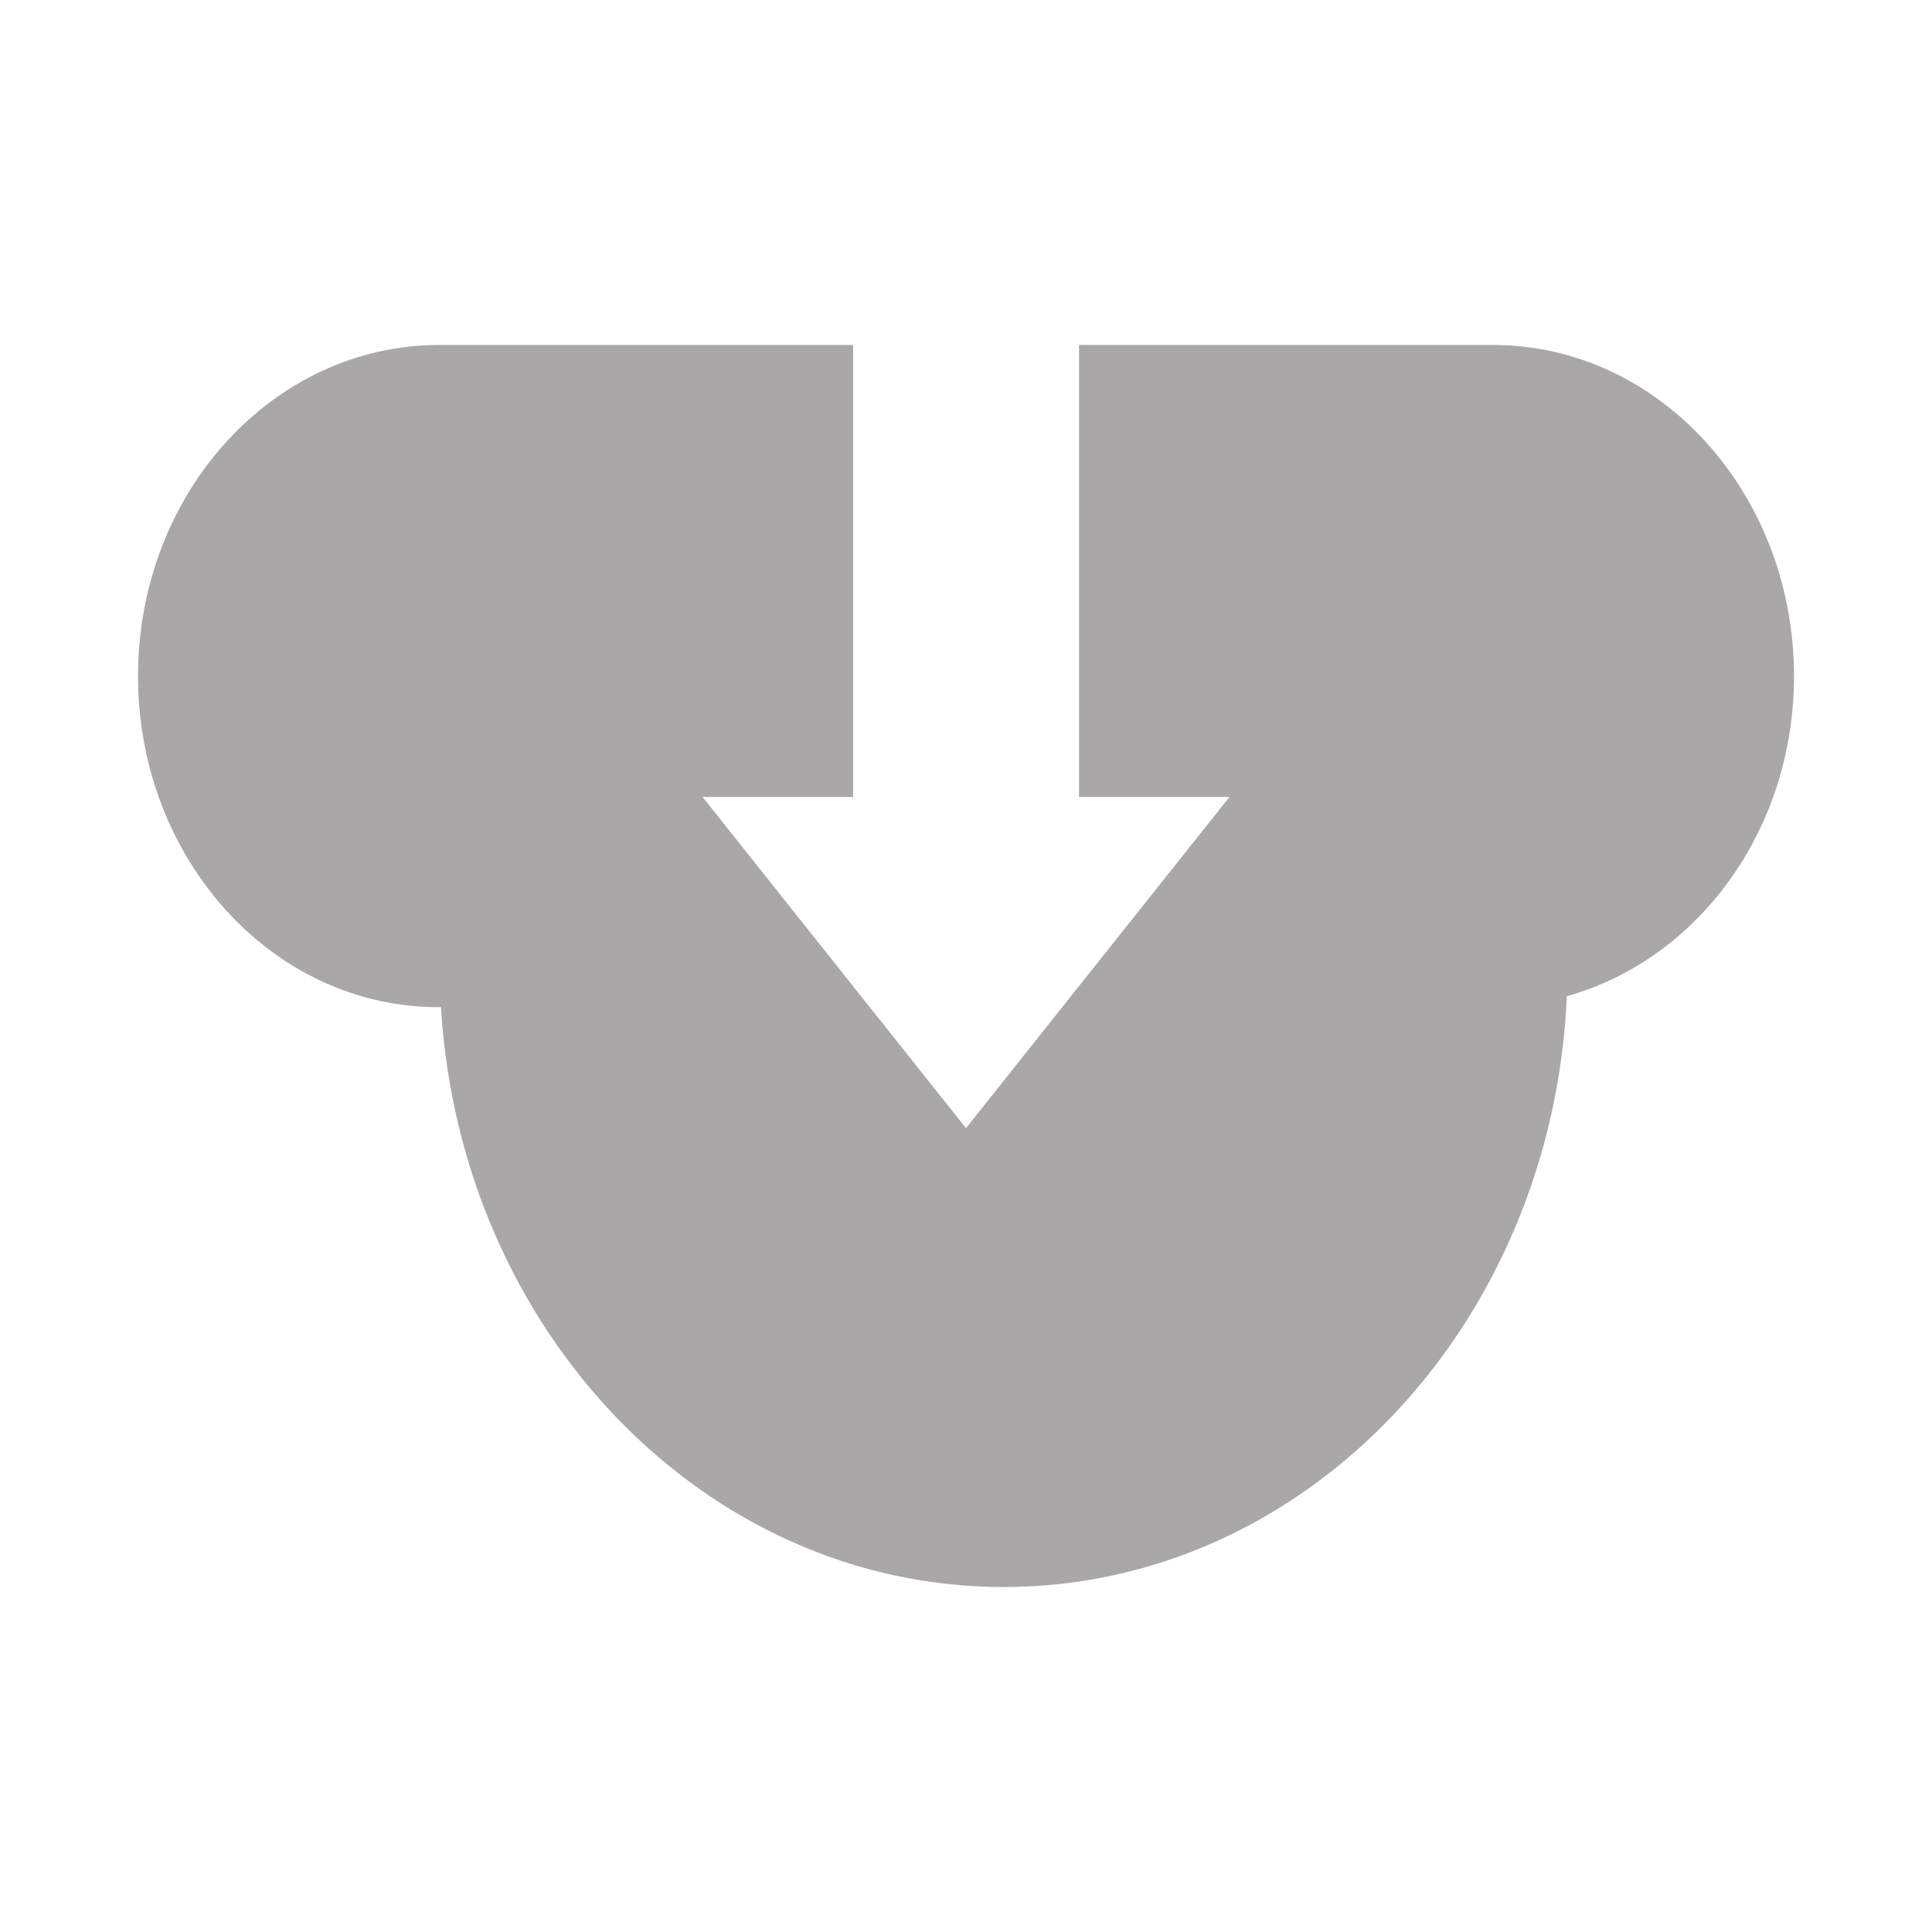
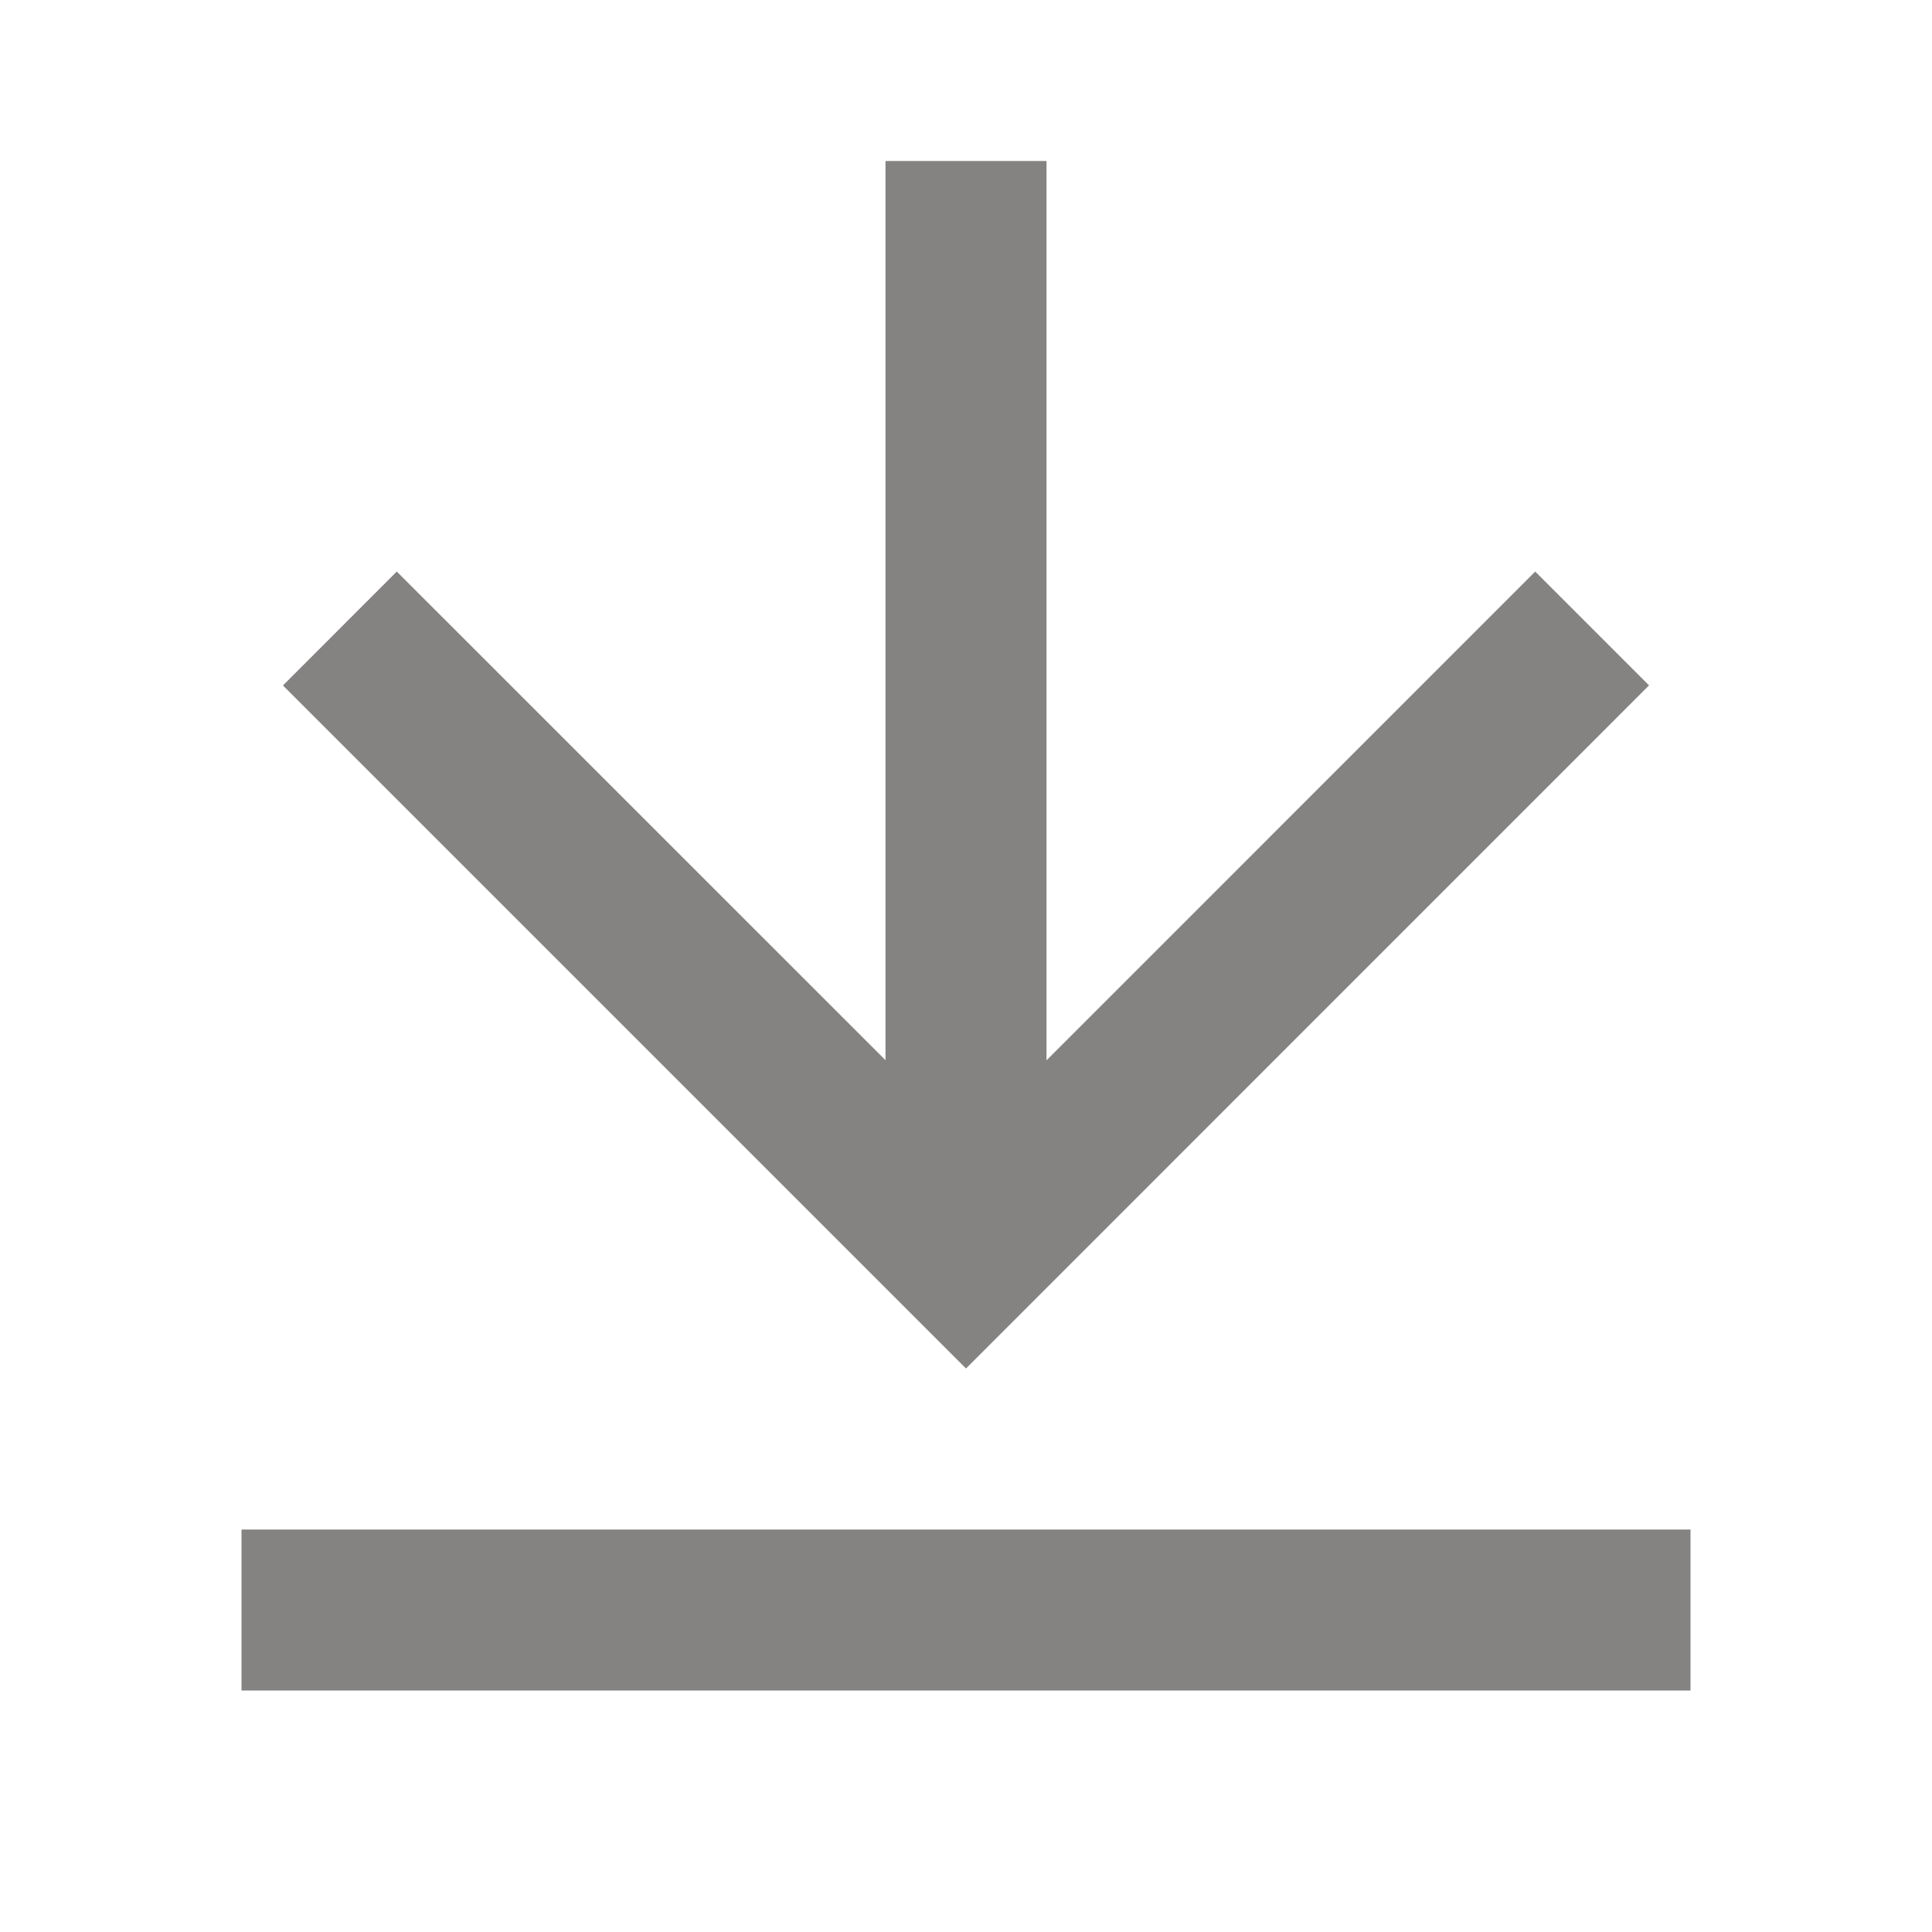
- <svg xmlns="http://www.w3.org/2000/svg" width="16" height="16" fill="none" viewBox="0 0 16 16">
-   <path fill="#A9A7A7" fill-rule="evenodd" d="M3.637 2.857L5.507 2.857L7.065 2.857L7.065 6.6L5.818 6.6L8 9.343L10.182 6.6L8.936 6.6L8.936 2.857L10.494 2.857L12.364 2.857C13.741 2.857 14.857 4.085 14.857 5.6C14.857 6.881 14.055 7.949 12.976 8.25C12.856 10.973 10.817 13.143 8.312 13.143C5.835 13.143 3.812 11.022 3.652 8.341C2.254 8.352 1.143 7.107 1.143 5.6C1.143 4.085 2.26 2.857 3.637 2.857Z" clip-rule="evenodd" />
+ <svg xmlns="http://www.w3.org/2000/svg" viewBox="0 0 24 24" width="24" height="24">
+   <path d="M3 19h18v2H3v-2zm10-5.828L19.071 7.1l1.414 1.414L12 17 3.515 8.515 4.929 7.1 11 13.17V2h2v11.172z" fill="rgba(133,130,130,1)" />
</svg>
